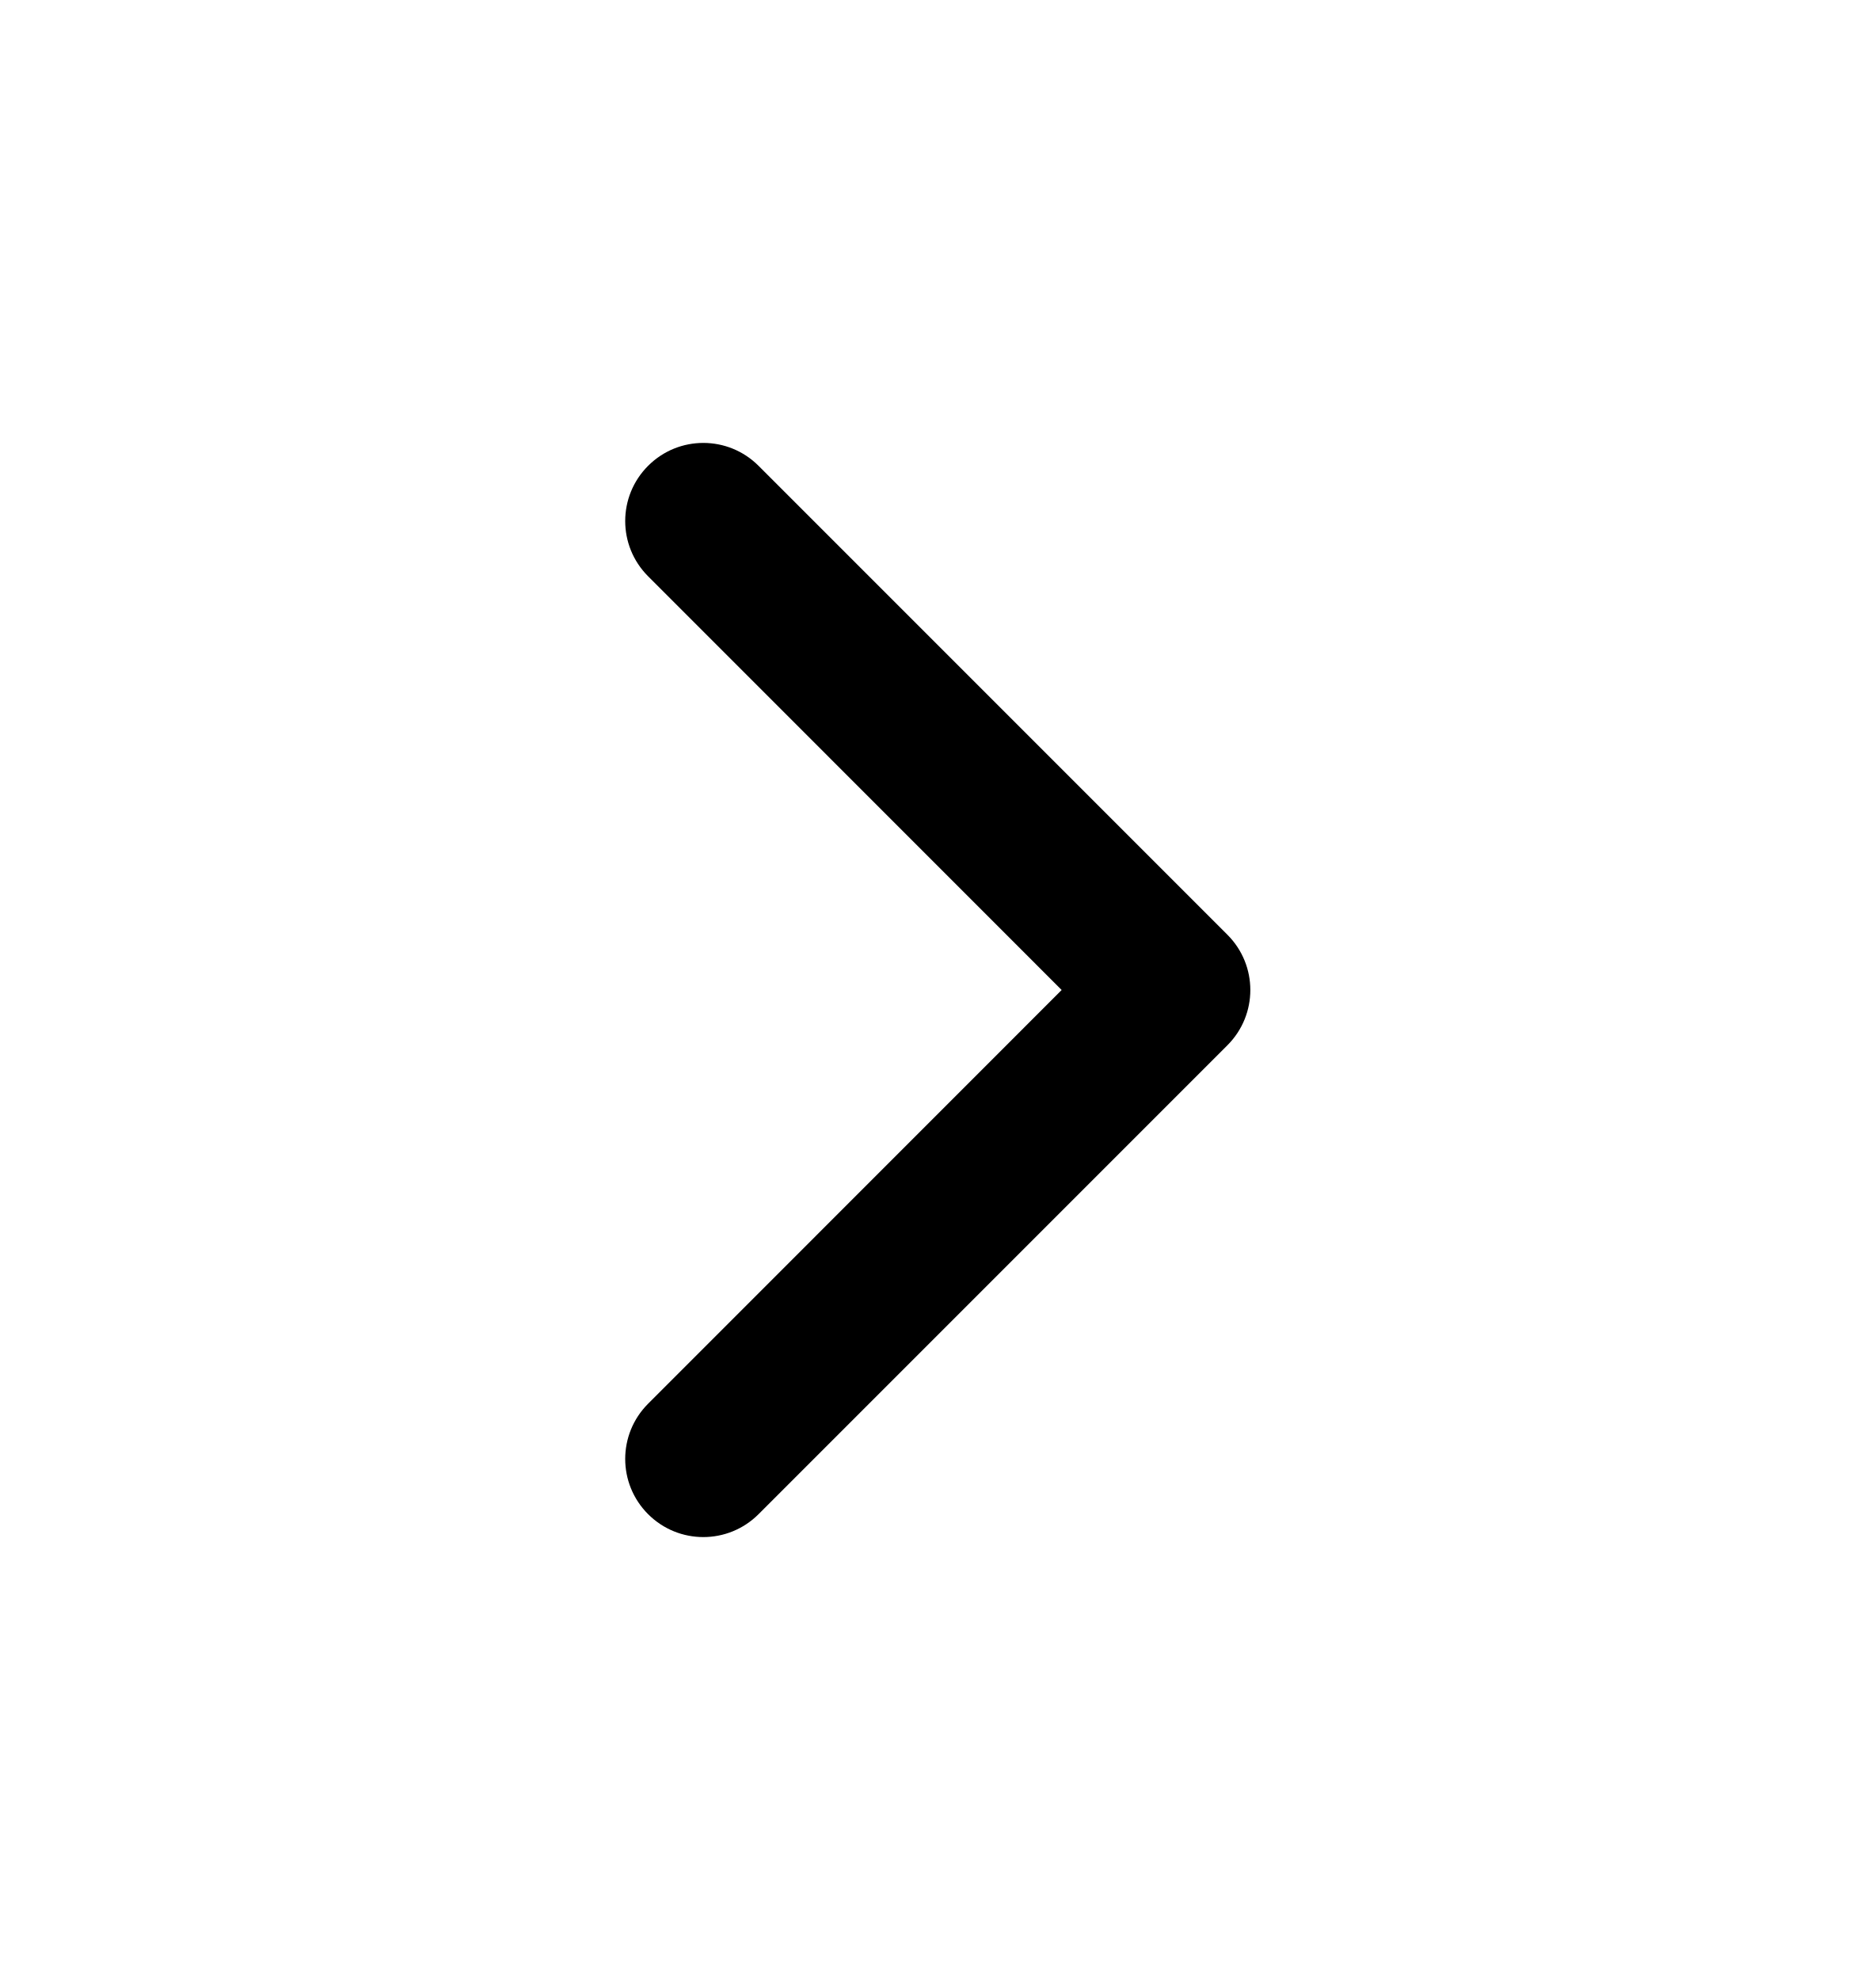
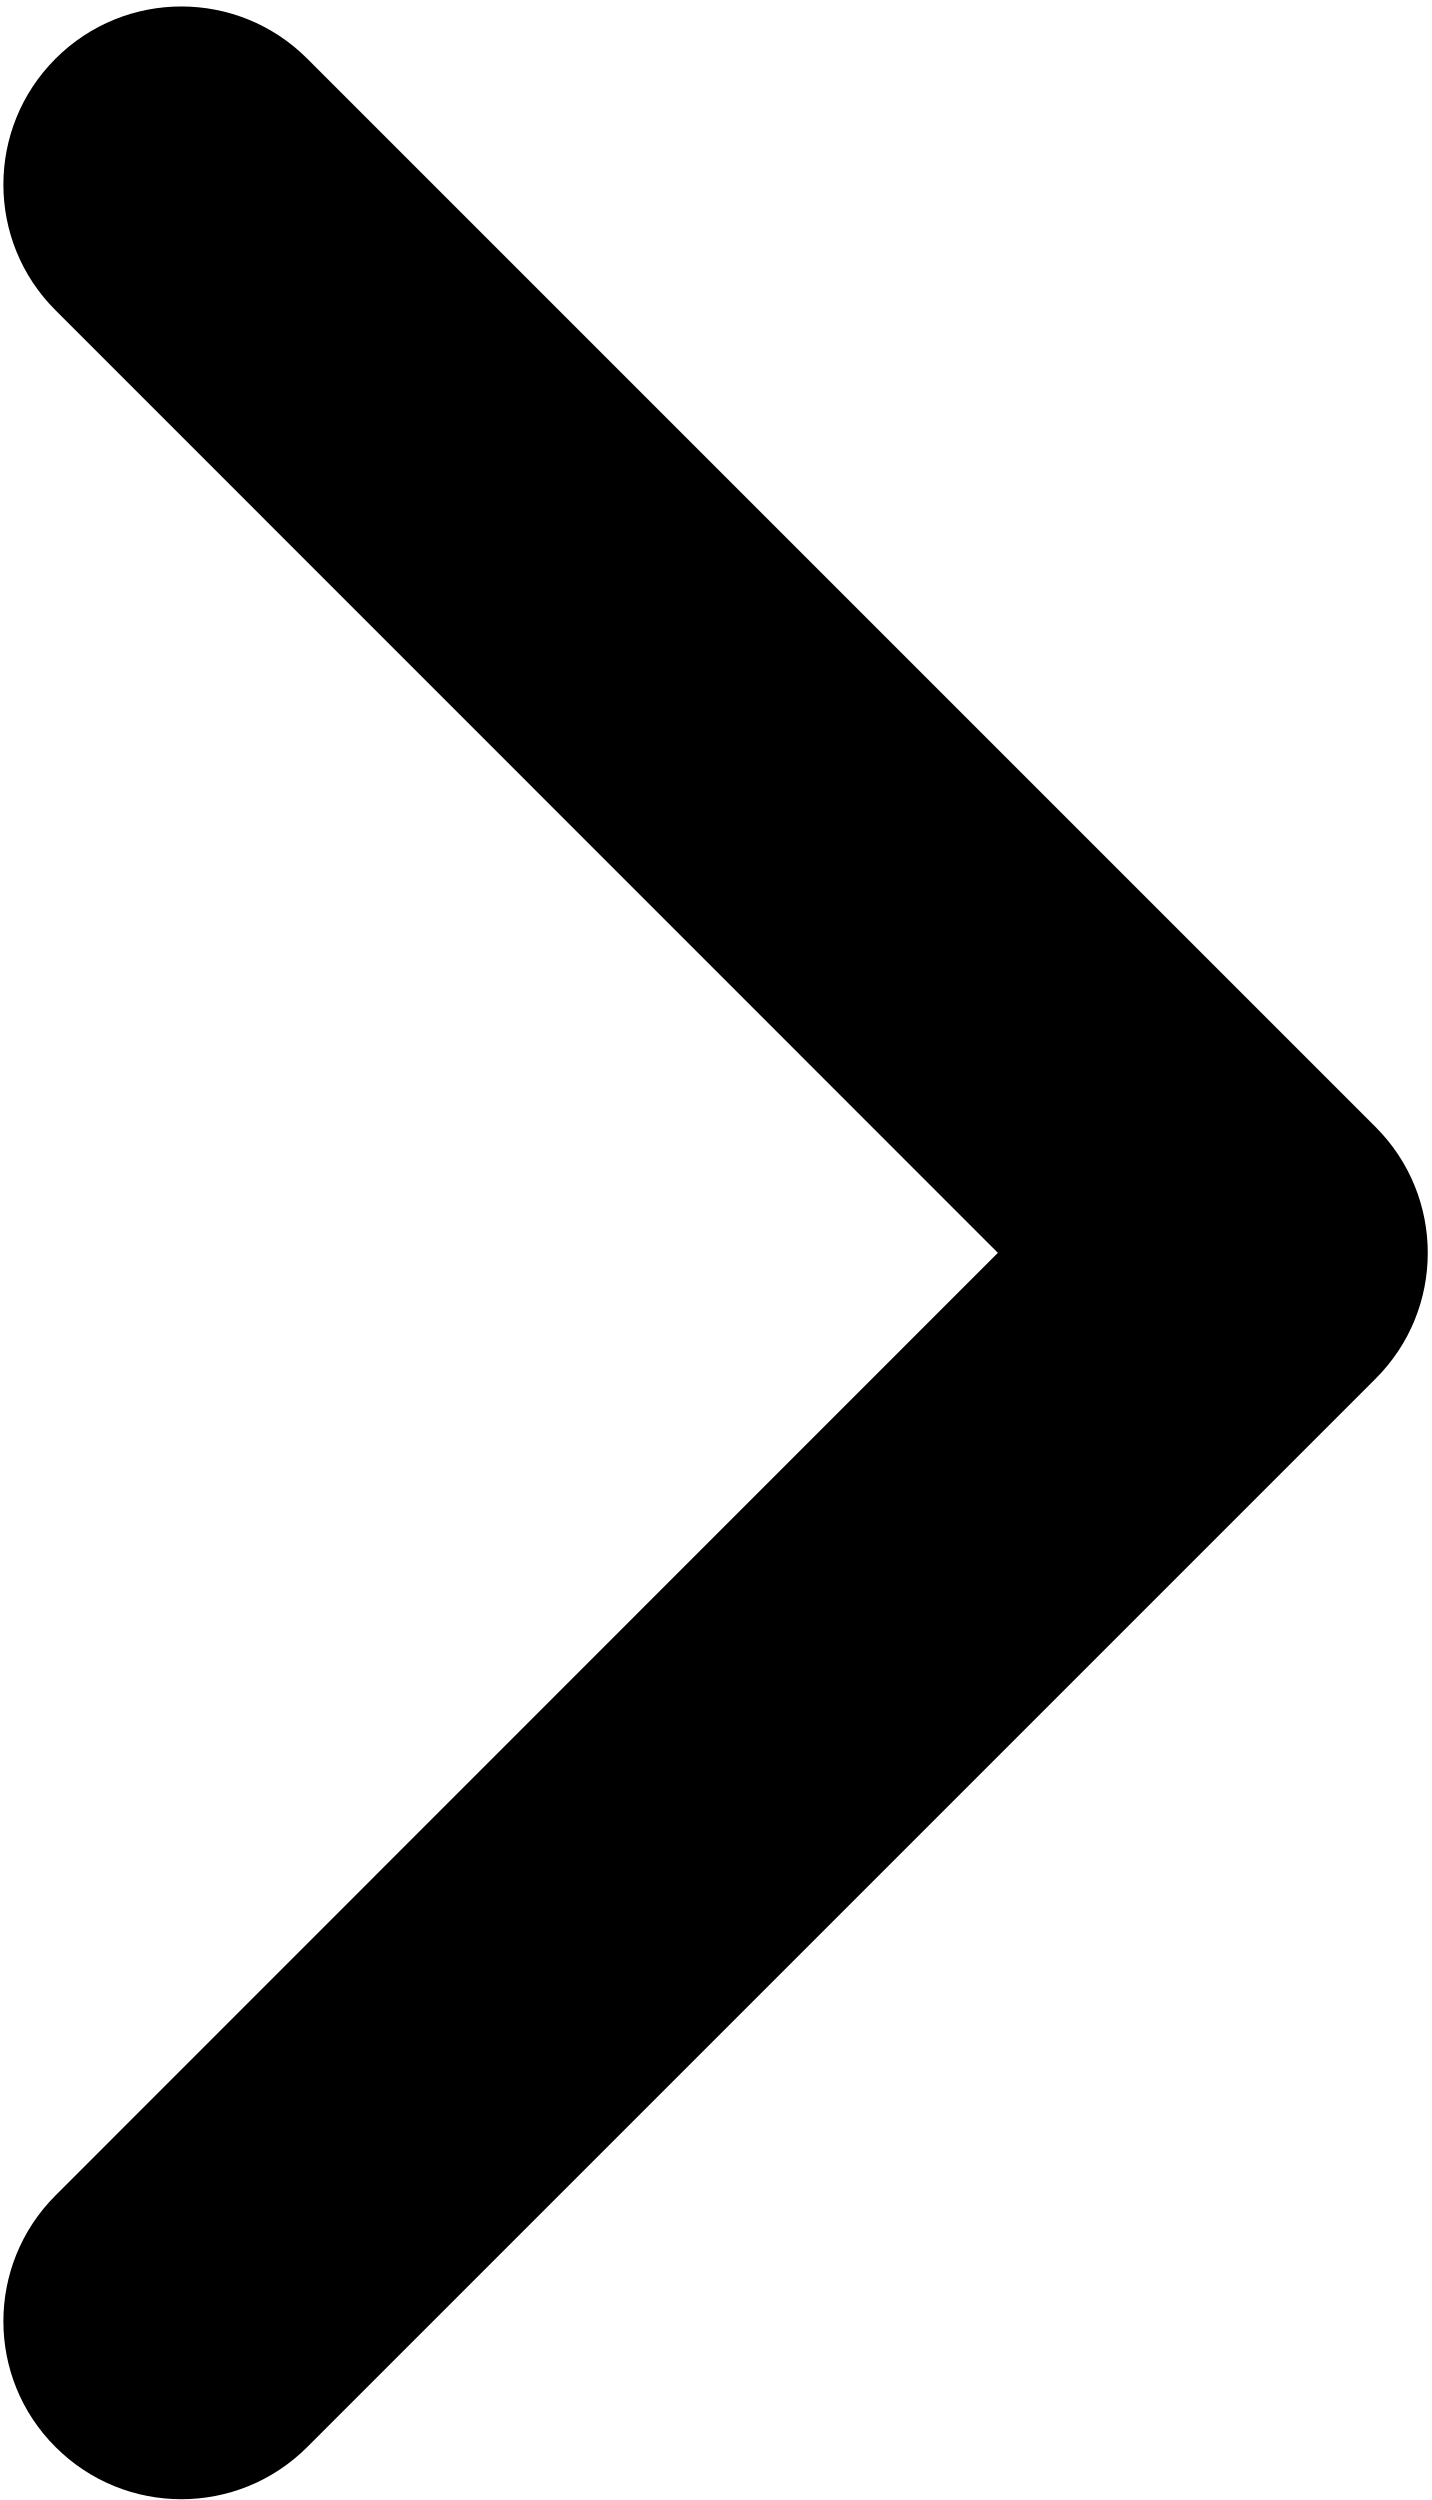
- <svg xmlns="http://www.w3.org/2000/svg" width="18" height="19" viewBox="0 0 18 19" fill="none">
-   <path fill-rule="evenodd" clip-rule="evenodd" d="M6.22 4.47C6.513 4.177 6.987 4.177 7.28 4.47L11.78 8.97C12.073 9.263 12.073 9.737 11.78 10.03L7.28 14.53C6.987 14.823 6.513 14.823 6.22 14.53C5.927 14.237 5.927 13.763 6.22 13.47L10.189 9.5L6.22 5.53C5.927 5.237 5.927 4.763 6.22 4.47Z" fill="currentcolor" />
+ <svg xmlns="http://www.w3.org/2000/svg" fill="none" viewBox="0.15 0.3 6.03 10.53">
+   <path fill-rule="evenodd" clip-rule="evenodd" d="M0.384 0.547C0.677 0.254 1.151 0.254 1.444 0.547L5.944 5.047C6.237 5.34 6.237 5.815 5.944 6.107L1.444 10.607C1.151 10.9 0.677 10.9 0.384 10.607C0.091 10.315 0.091 9.84 0.384 9.547L4.353 5.577L0.384 1.607C0.091 1.315 0.091 0.84 0.384 0.547Z" fill="currentcolor" />
</svg>
